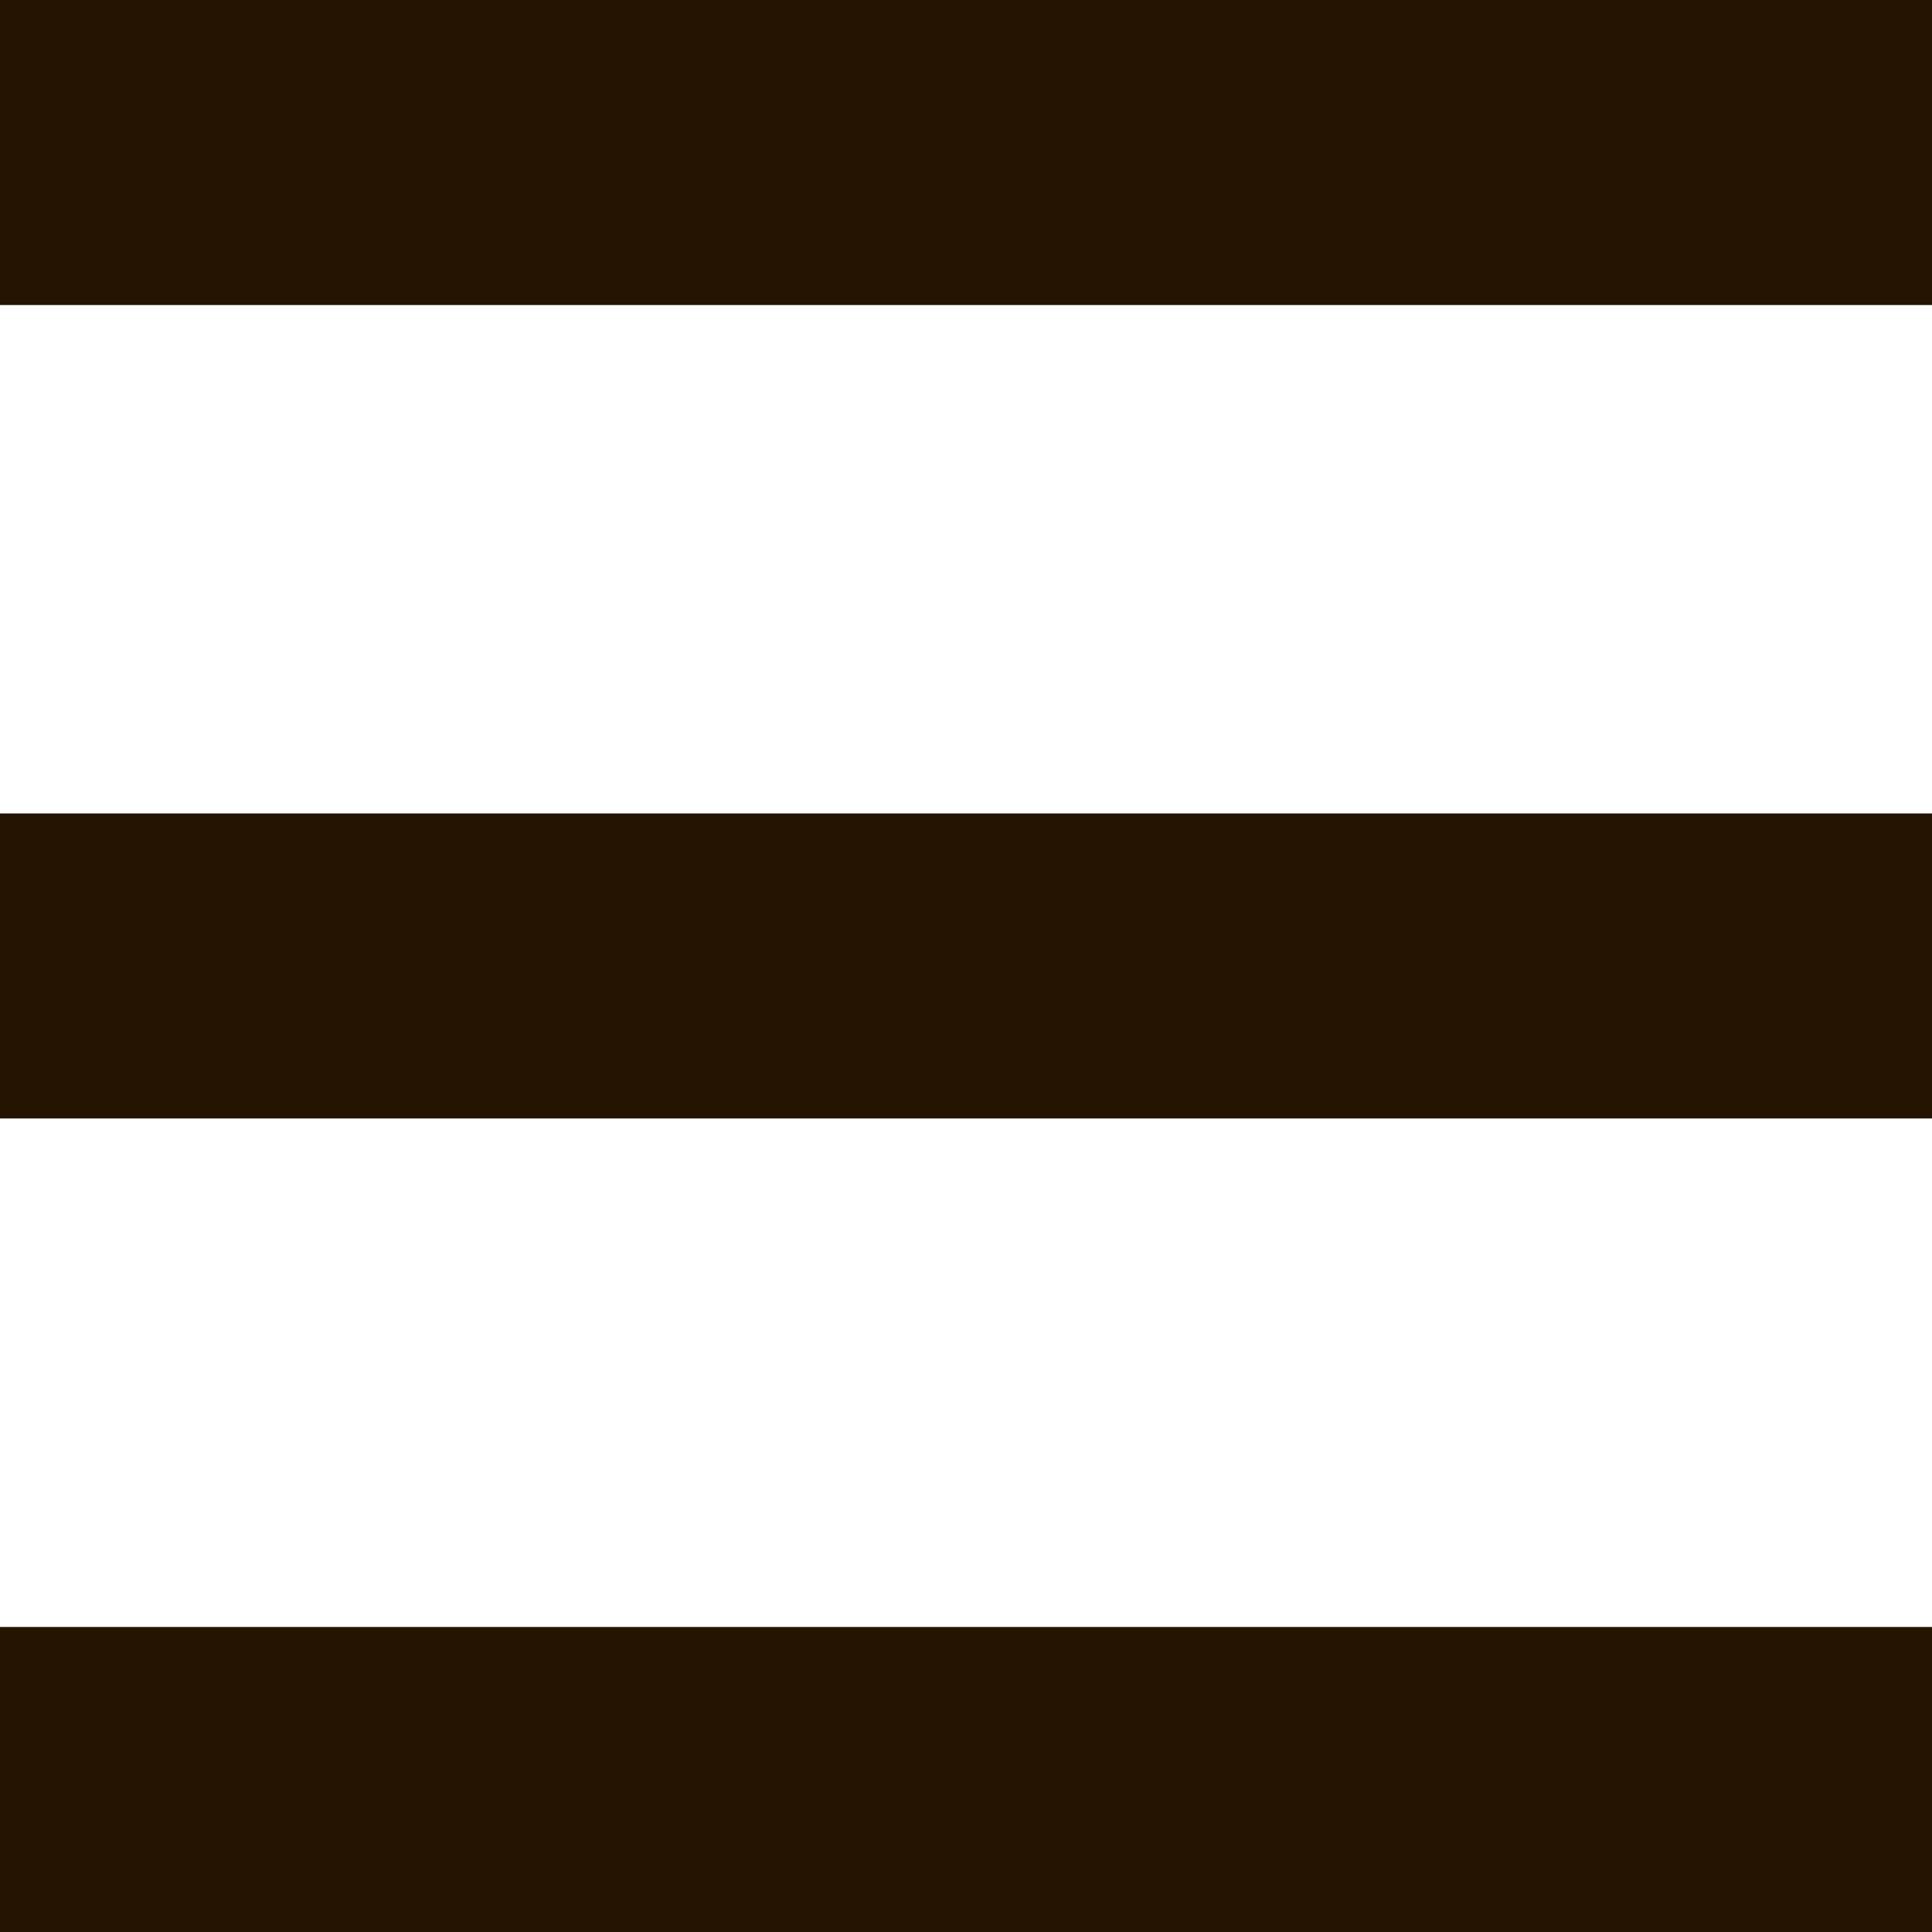
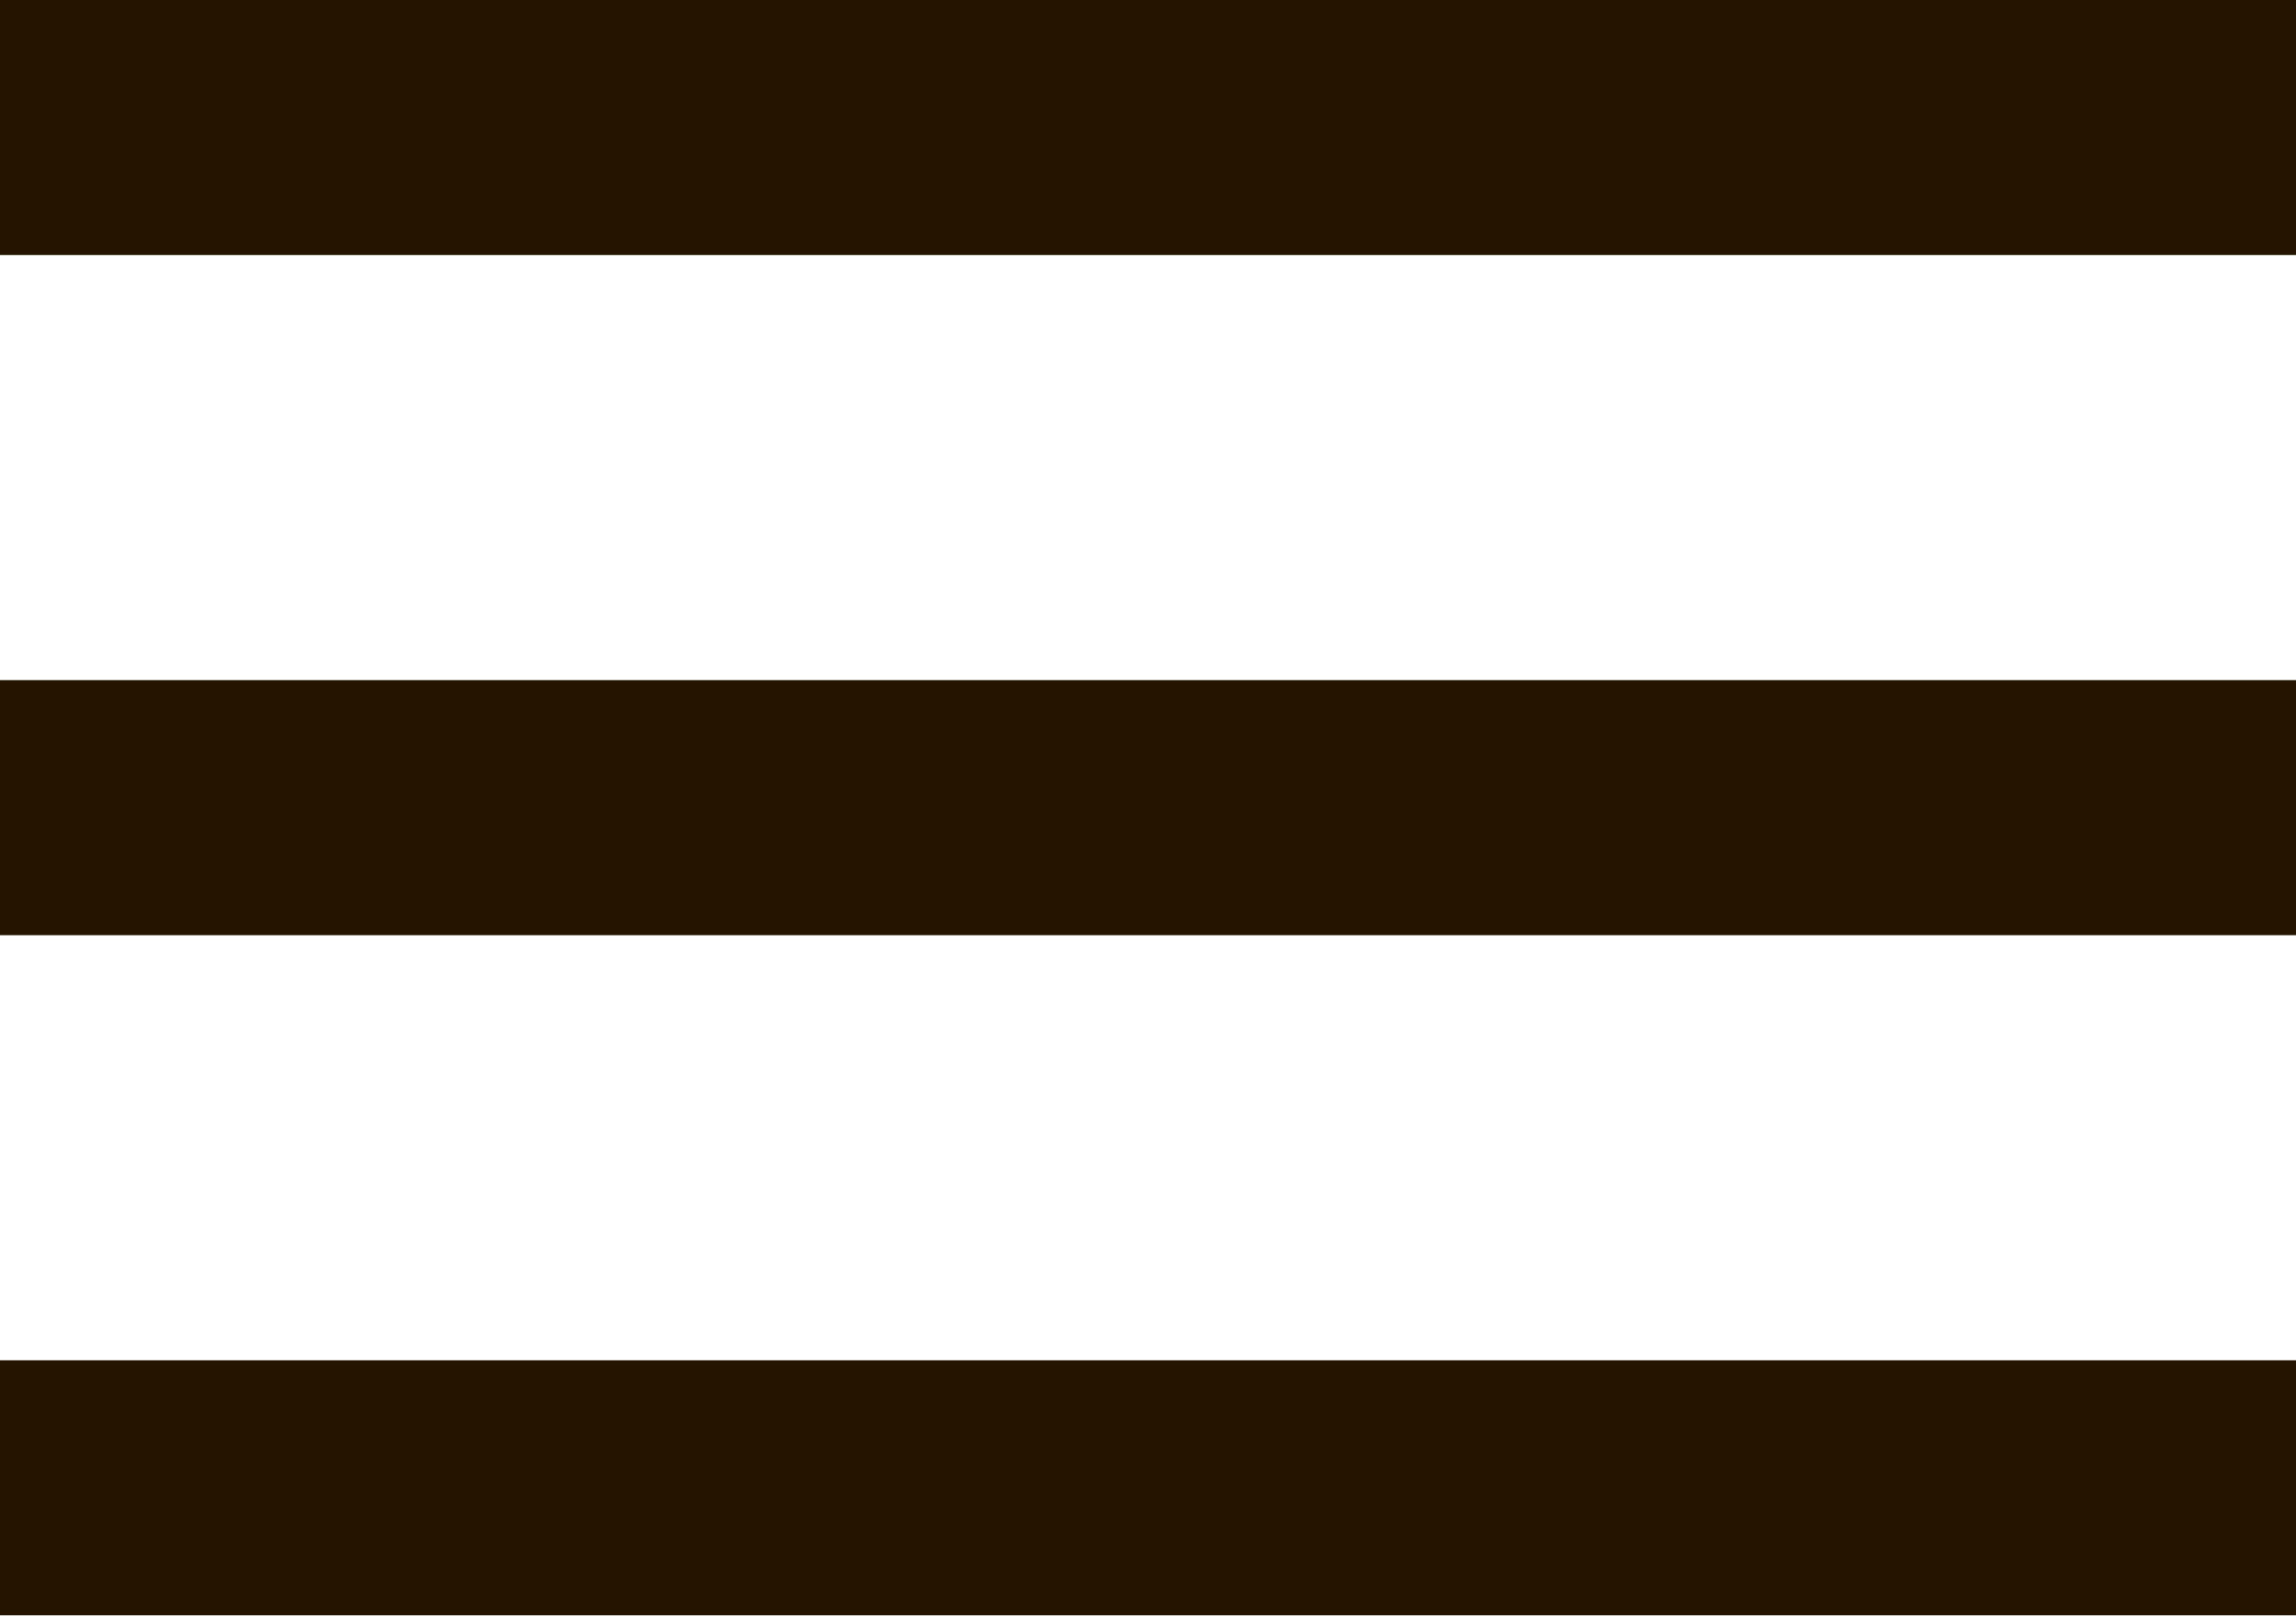
- <svg xmlns="http://www.w3.org/2000/svg" width="25" height="25" viewBox="0 0 25 25" fill="none">
-   <rect y="10.526" width="25" height="3.947" fill="#241400" />
-   <rect y="21.053" width="25" height="3.947" fill="#241400" />
-   <rect width="25" height="3.947" fill="#241400" />
+ <svg xmlns="http://www.w3.org/2000/svg" width="27" height="19" viewBox="0 0 27 19" fill="none">
+   <rect y="8" width="27" height="3" fill="#241400" />
+   <rect y="16" width="27" height="3" fill="#241400" />
+   <rect width="27" height="3" fill="#241400" />
</svg>
